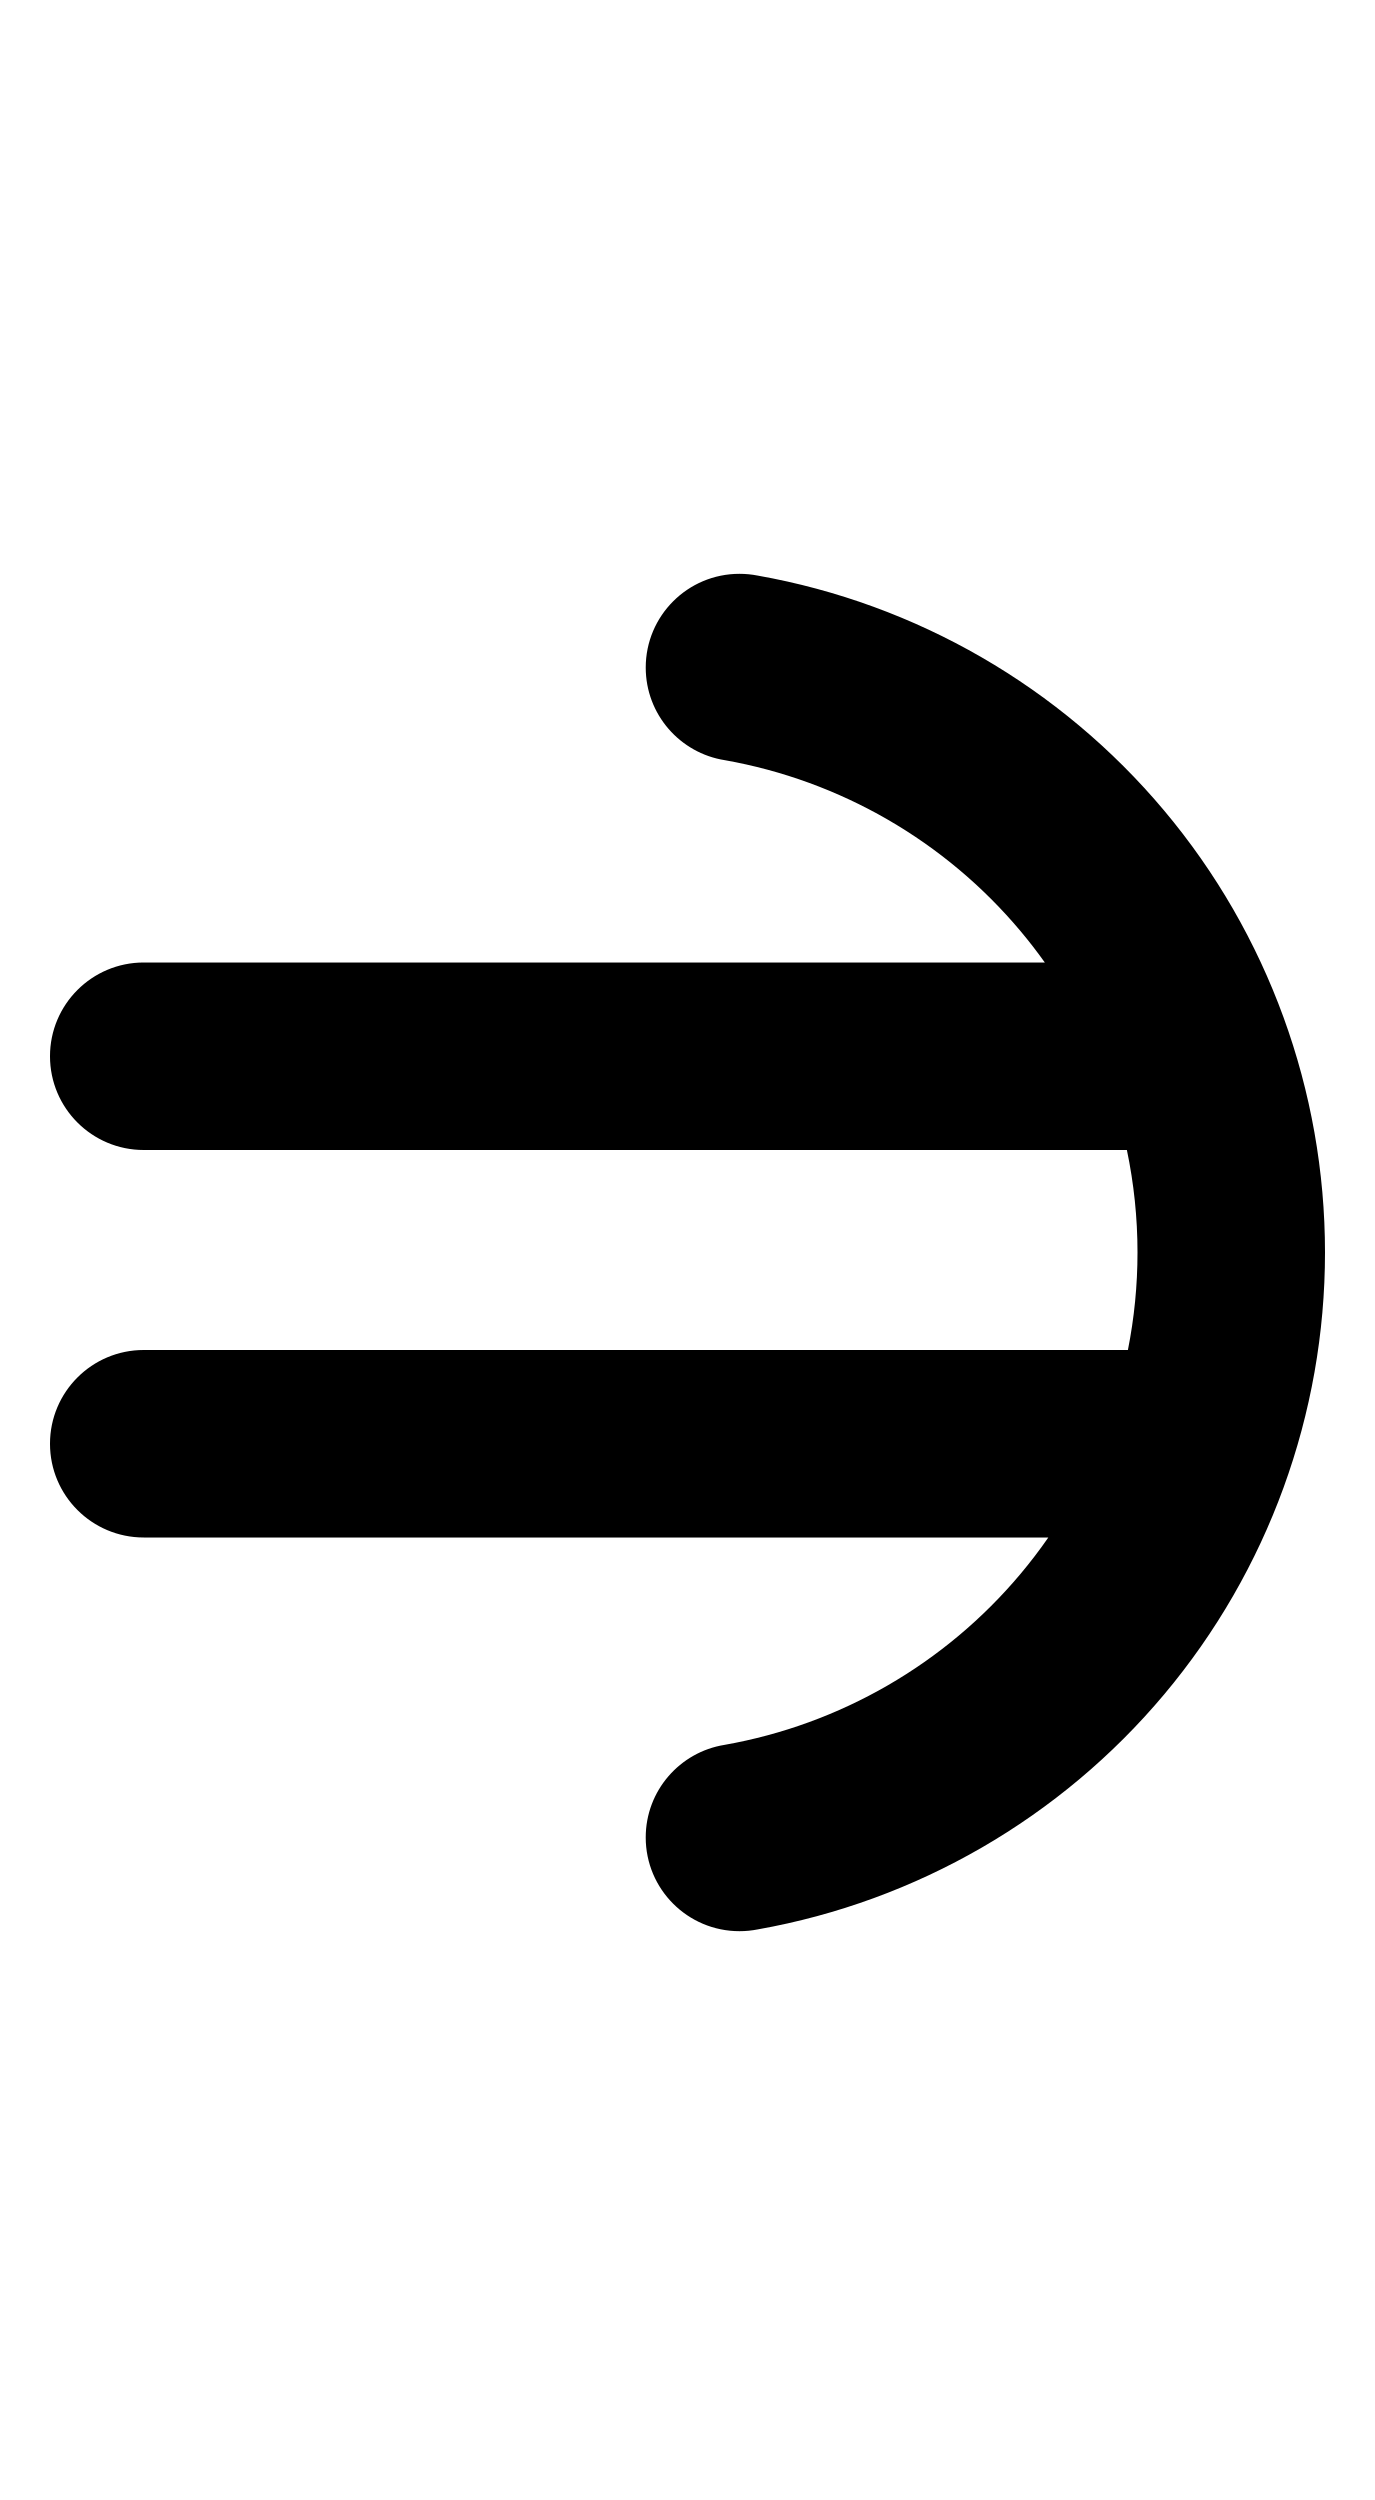
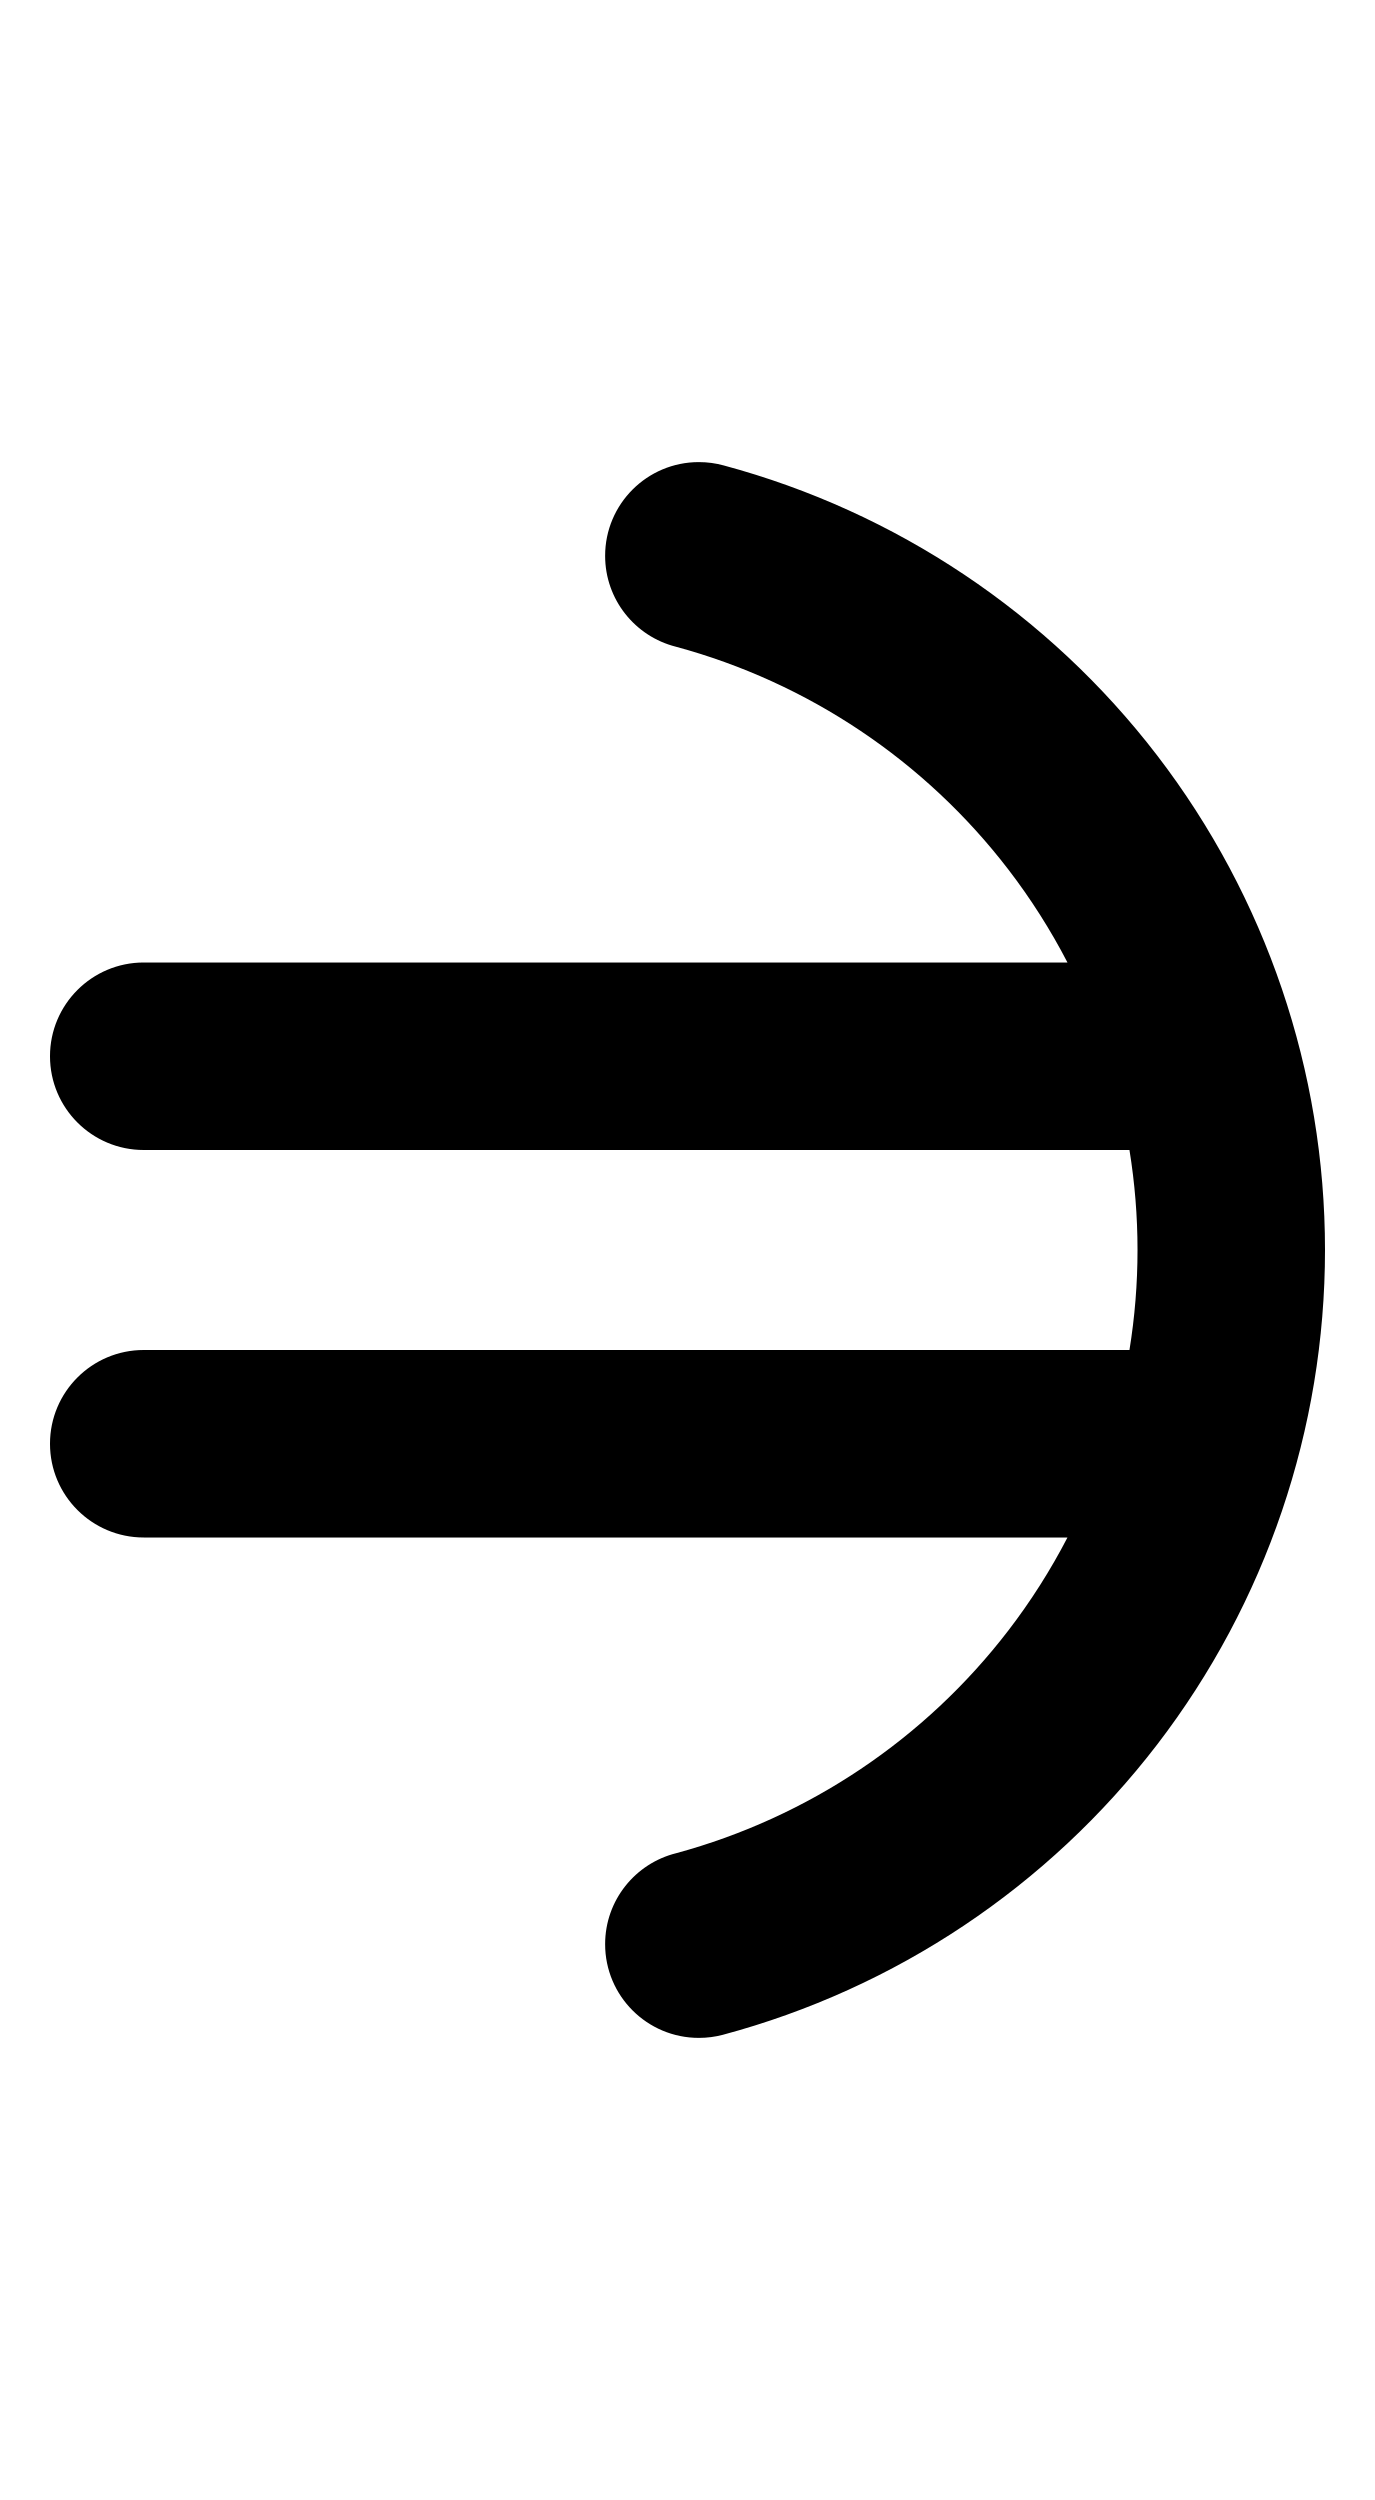
<svg xmlns="http://www.w3.org/2000/svg" width="550" height="1000" viewBox="0 0 550 1000" fill="none">
-   <path d="M295.793 229.529C298.271 229.529 300.695 229.769 303.039 230.228C366.59 241.503 424.154 274.773 465.65 324.219C507.207 373.738 529.99 436.315 530 500.962C530.01 565.608 507.242 628.192 465.699 677.722C424.227 727.169 366.688 760.452 303.154 771.751C300.773 772.225 298.311 772.474 295.789 772.474C275.078 772.474 258.289 755.685 258.289 734.974C258.289 716.298 271.941 700.811 289.811 697.948C336.1 689.766 378.029 665.542 408.236 629.526C412.168 624.839 415.867 619.991 419.33 615H57.5C36.789 615 20 598.211 20 577.5C20 556.789 36.789 540 57.5 540H451.162C453.701 527.226 455 514.158 455 500.972C455 487.116 453.559 473.39 450.754 460H57.5C36.789 460 20 443.211 20 422.5C20 401.789 36.789 385 57.5 385H417.926C414.861 380.697 411.619 376.503 408.201 372.431C378.021 336.471 336.156 312.274 289.938 304.074C272.008 301.263 258.293 285.748 258.293 267.029C258.293 246.318 275.082 229.529 295.793 229.529Z" fill="black" />
+   <path d="M279.541 184.84C282.986 184.84 286.322 185.305 289.49 186.175C358.443 204.739 419.365 245.496 462.84 302.153C506.393 358.912 530 428.456 530 500C530 571.544 506.393 641.088 462.84 697.847C419.287 754.607 358.223 795.409 289.117 813.926C286.061 814.731 282.85 815.156 279.541 815.156C258.836 815.156 242.051 798.371 242.051 777.666C242.051 760.079 254.162 745.321 270.498 741.274C323.332 726.932 370.006 695.64 403.344 652.194C412.352 640.453 420.252 628.002 426.986 615H57.5C36.789 615 20 598.211 20 577.5C20 556.789 36.789 540 57.5 540H451.785C453.918 526.84 455.006 513.466 455.006 500C455.006 486.534 453.918 473.16 451.785 460H57.5C36.789 460 20 443.211 20 422.5C20 401.789 36.789 385 57.5 385H426.986C420.252 371.998 412.352 359.547 403.344 347.806C369.973 304.316 323.236 273.005 270.336 258.682C254.082 254.579 242.051 239.86 242.051 222.33C242.051 201.625 258.836 184.84 279.541 184.84Z" fill="black" />
</svg>
